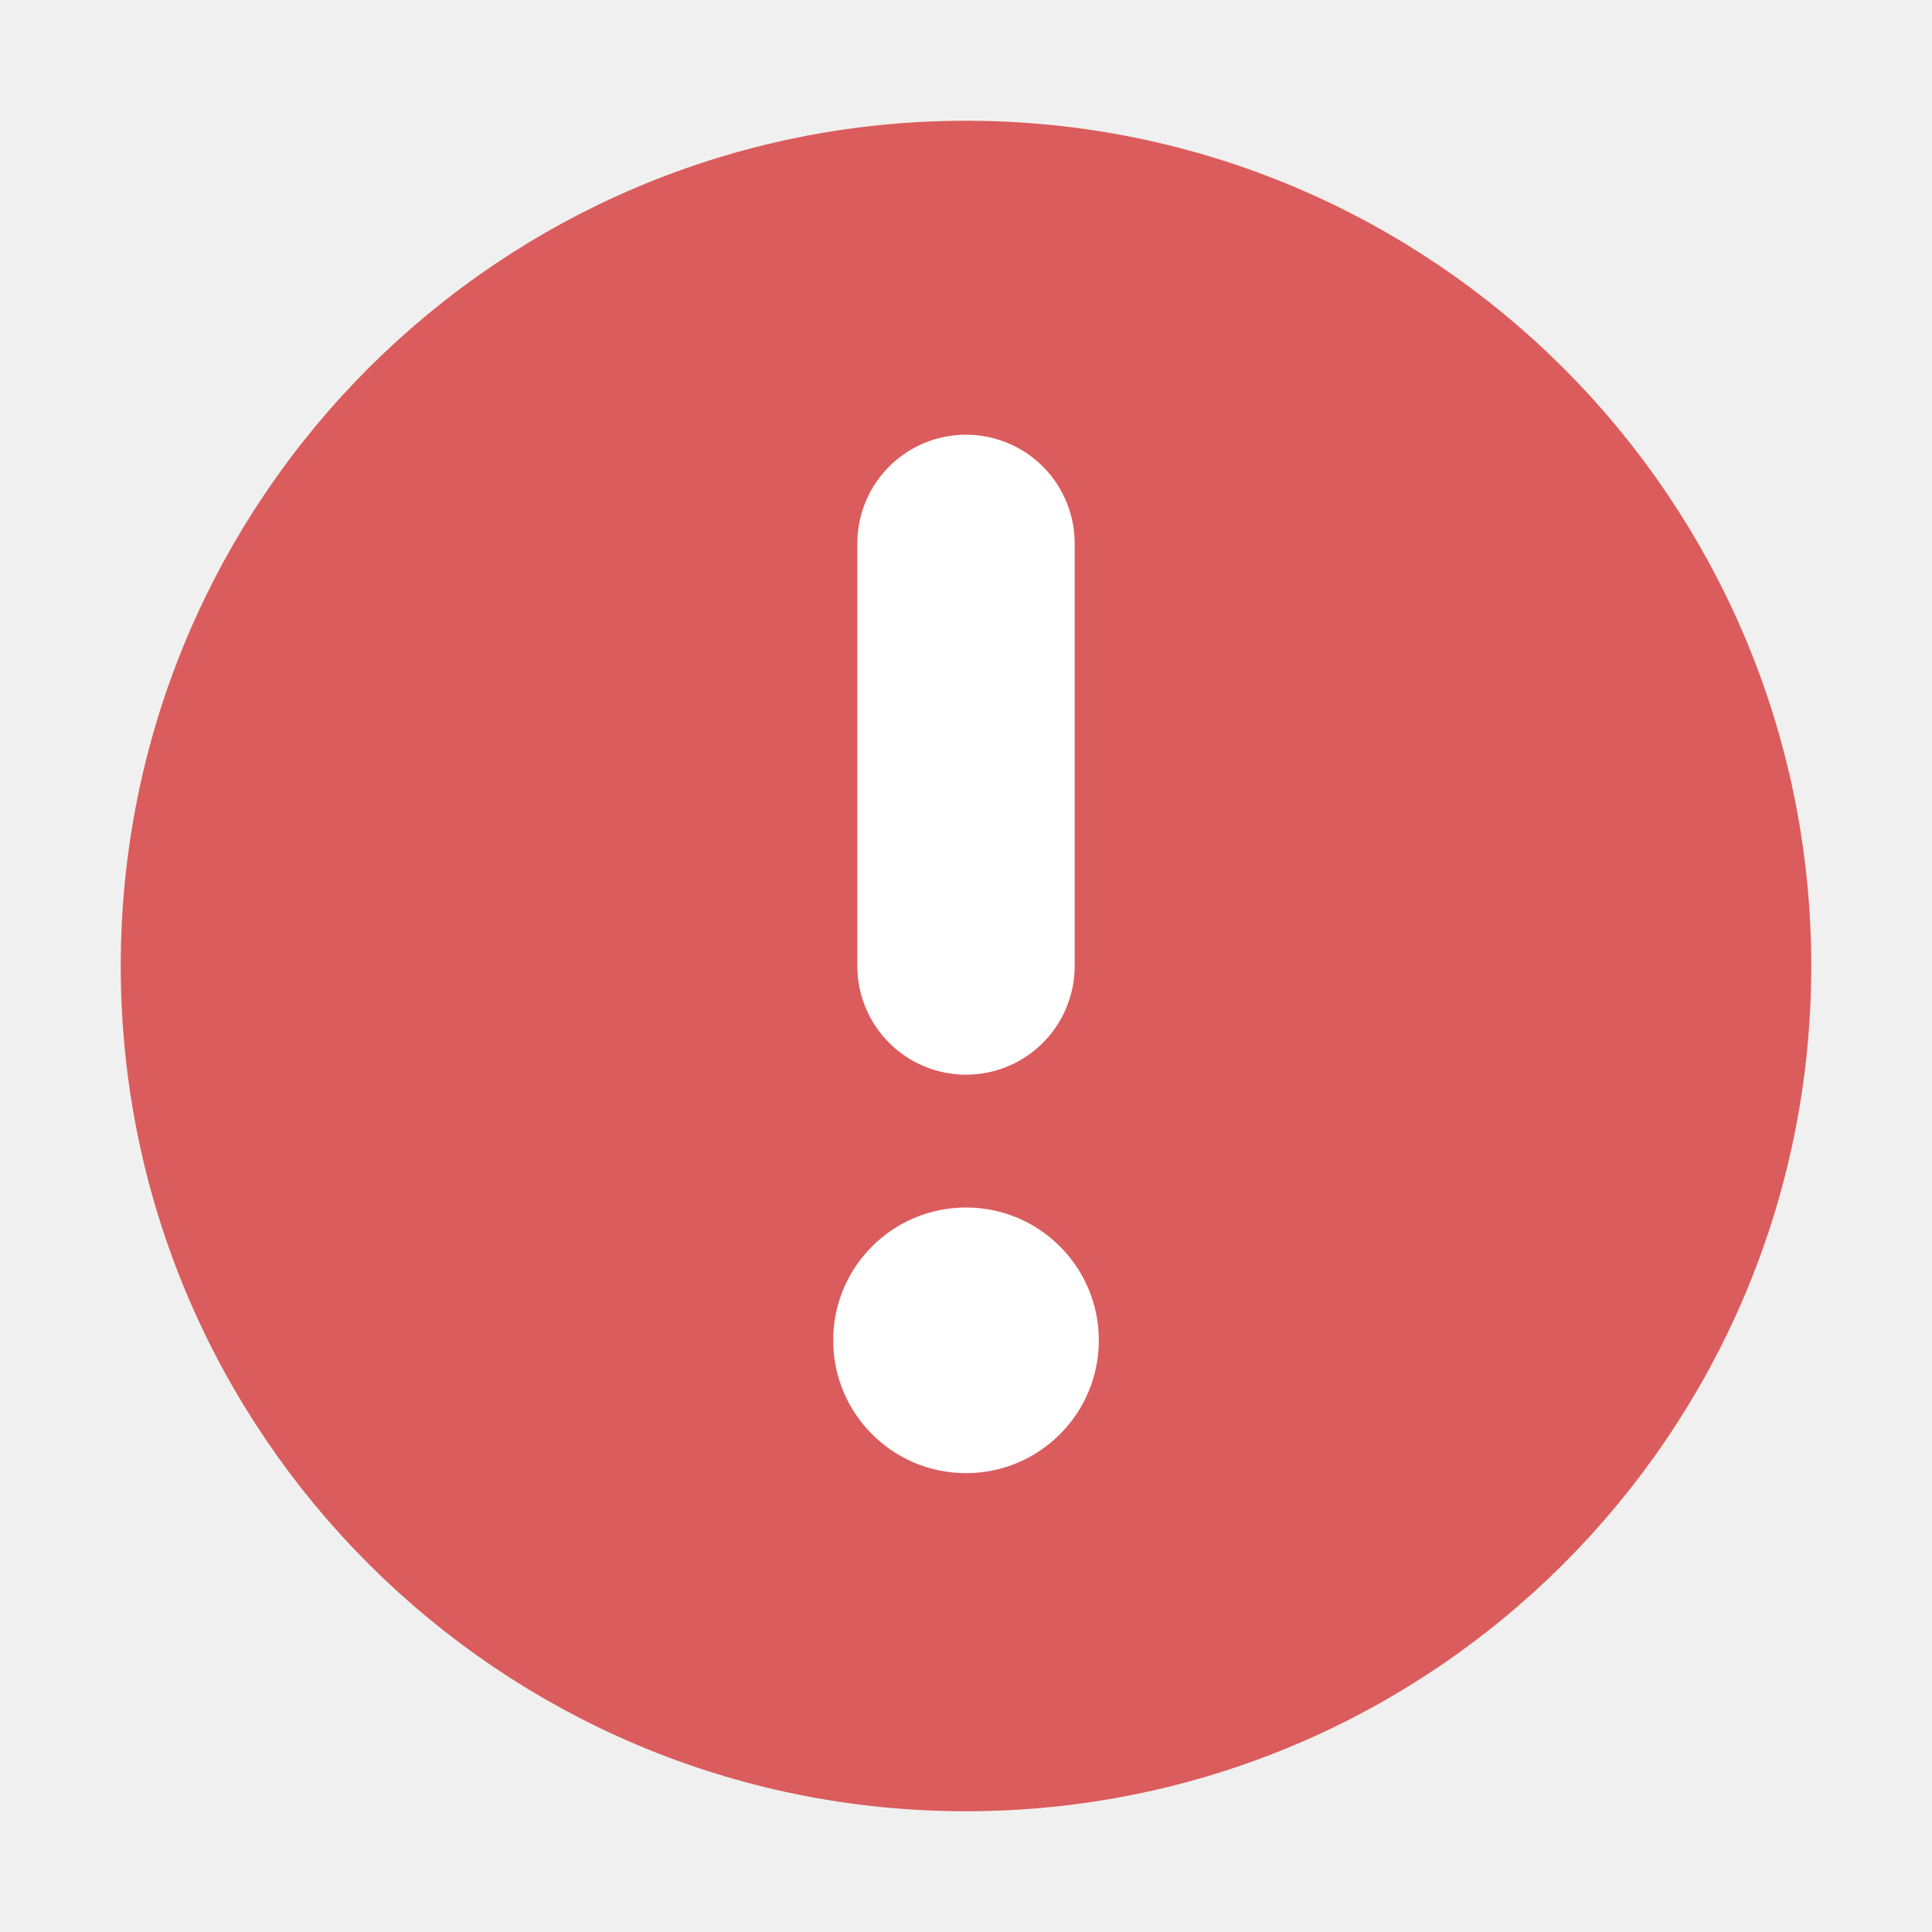
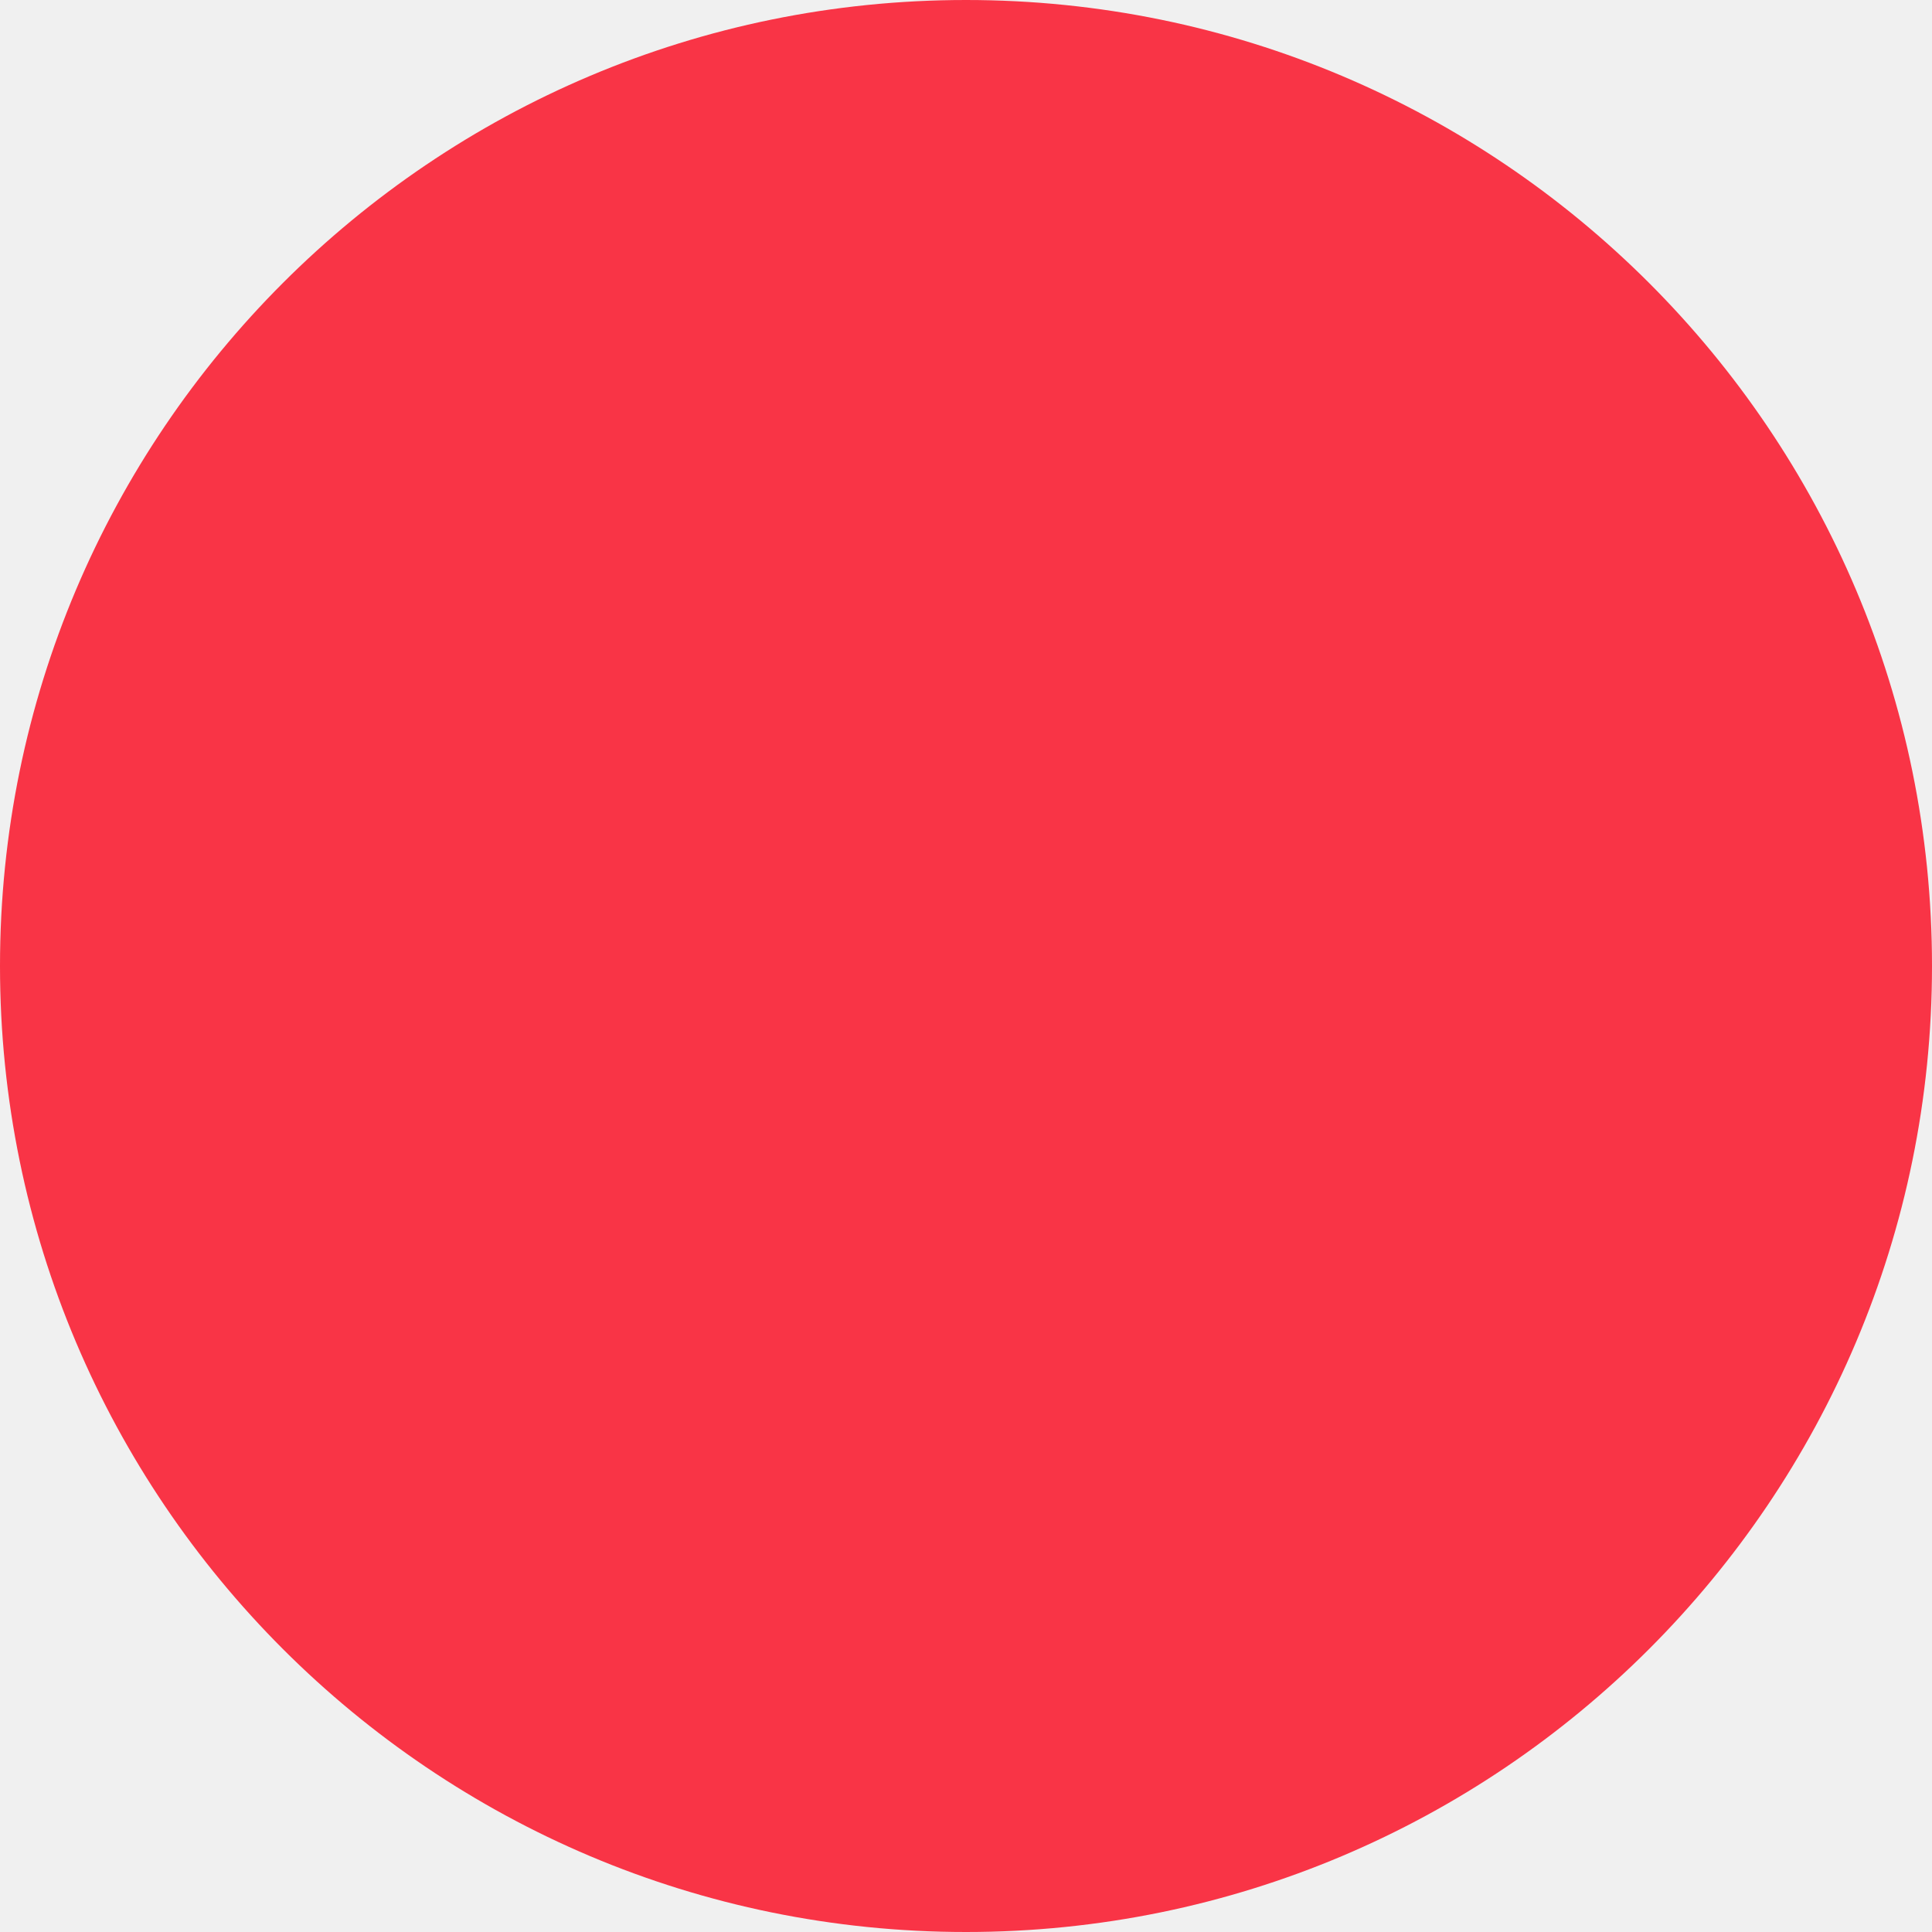
- <svg xmlns="http://www.w3.org/2000/svg" width="16" height="16" viewBox="0 0 16 16" fill="none">
-   <circle cx="8" cy="8" r="6.5" fill="#DB5C5C" stroke="#DB5C5C" />
-   <path d="M8 4.5L8 8" stroke="white" stroke-width="1.8" stroke-linecap="round" />
-   <circle cx="8" cy="11.1" r="1.1" fill="white" />
+ <svg xmlns="http://www.w3.org/2000/svg" width="100%" height="100%" viewBox="0 0 10 10" version="1.1" xml:space="preserve" style="fill-rule:evenodd;clip-rule:evenodd;stroke-linejoin:round;stroke-miterlimit:2;">
+   <circle cx="5" cy="5" r="5" style="fill:rgb(249,52,70);" />
</svg>
